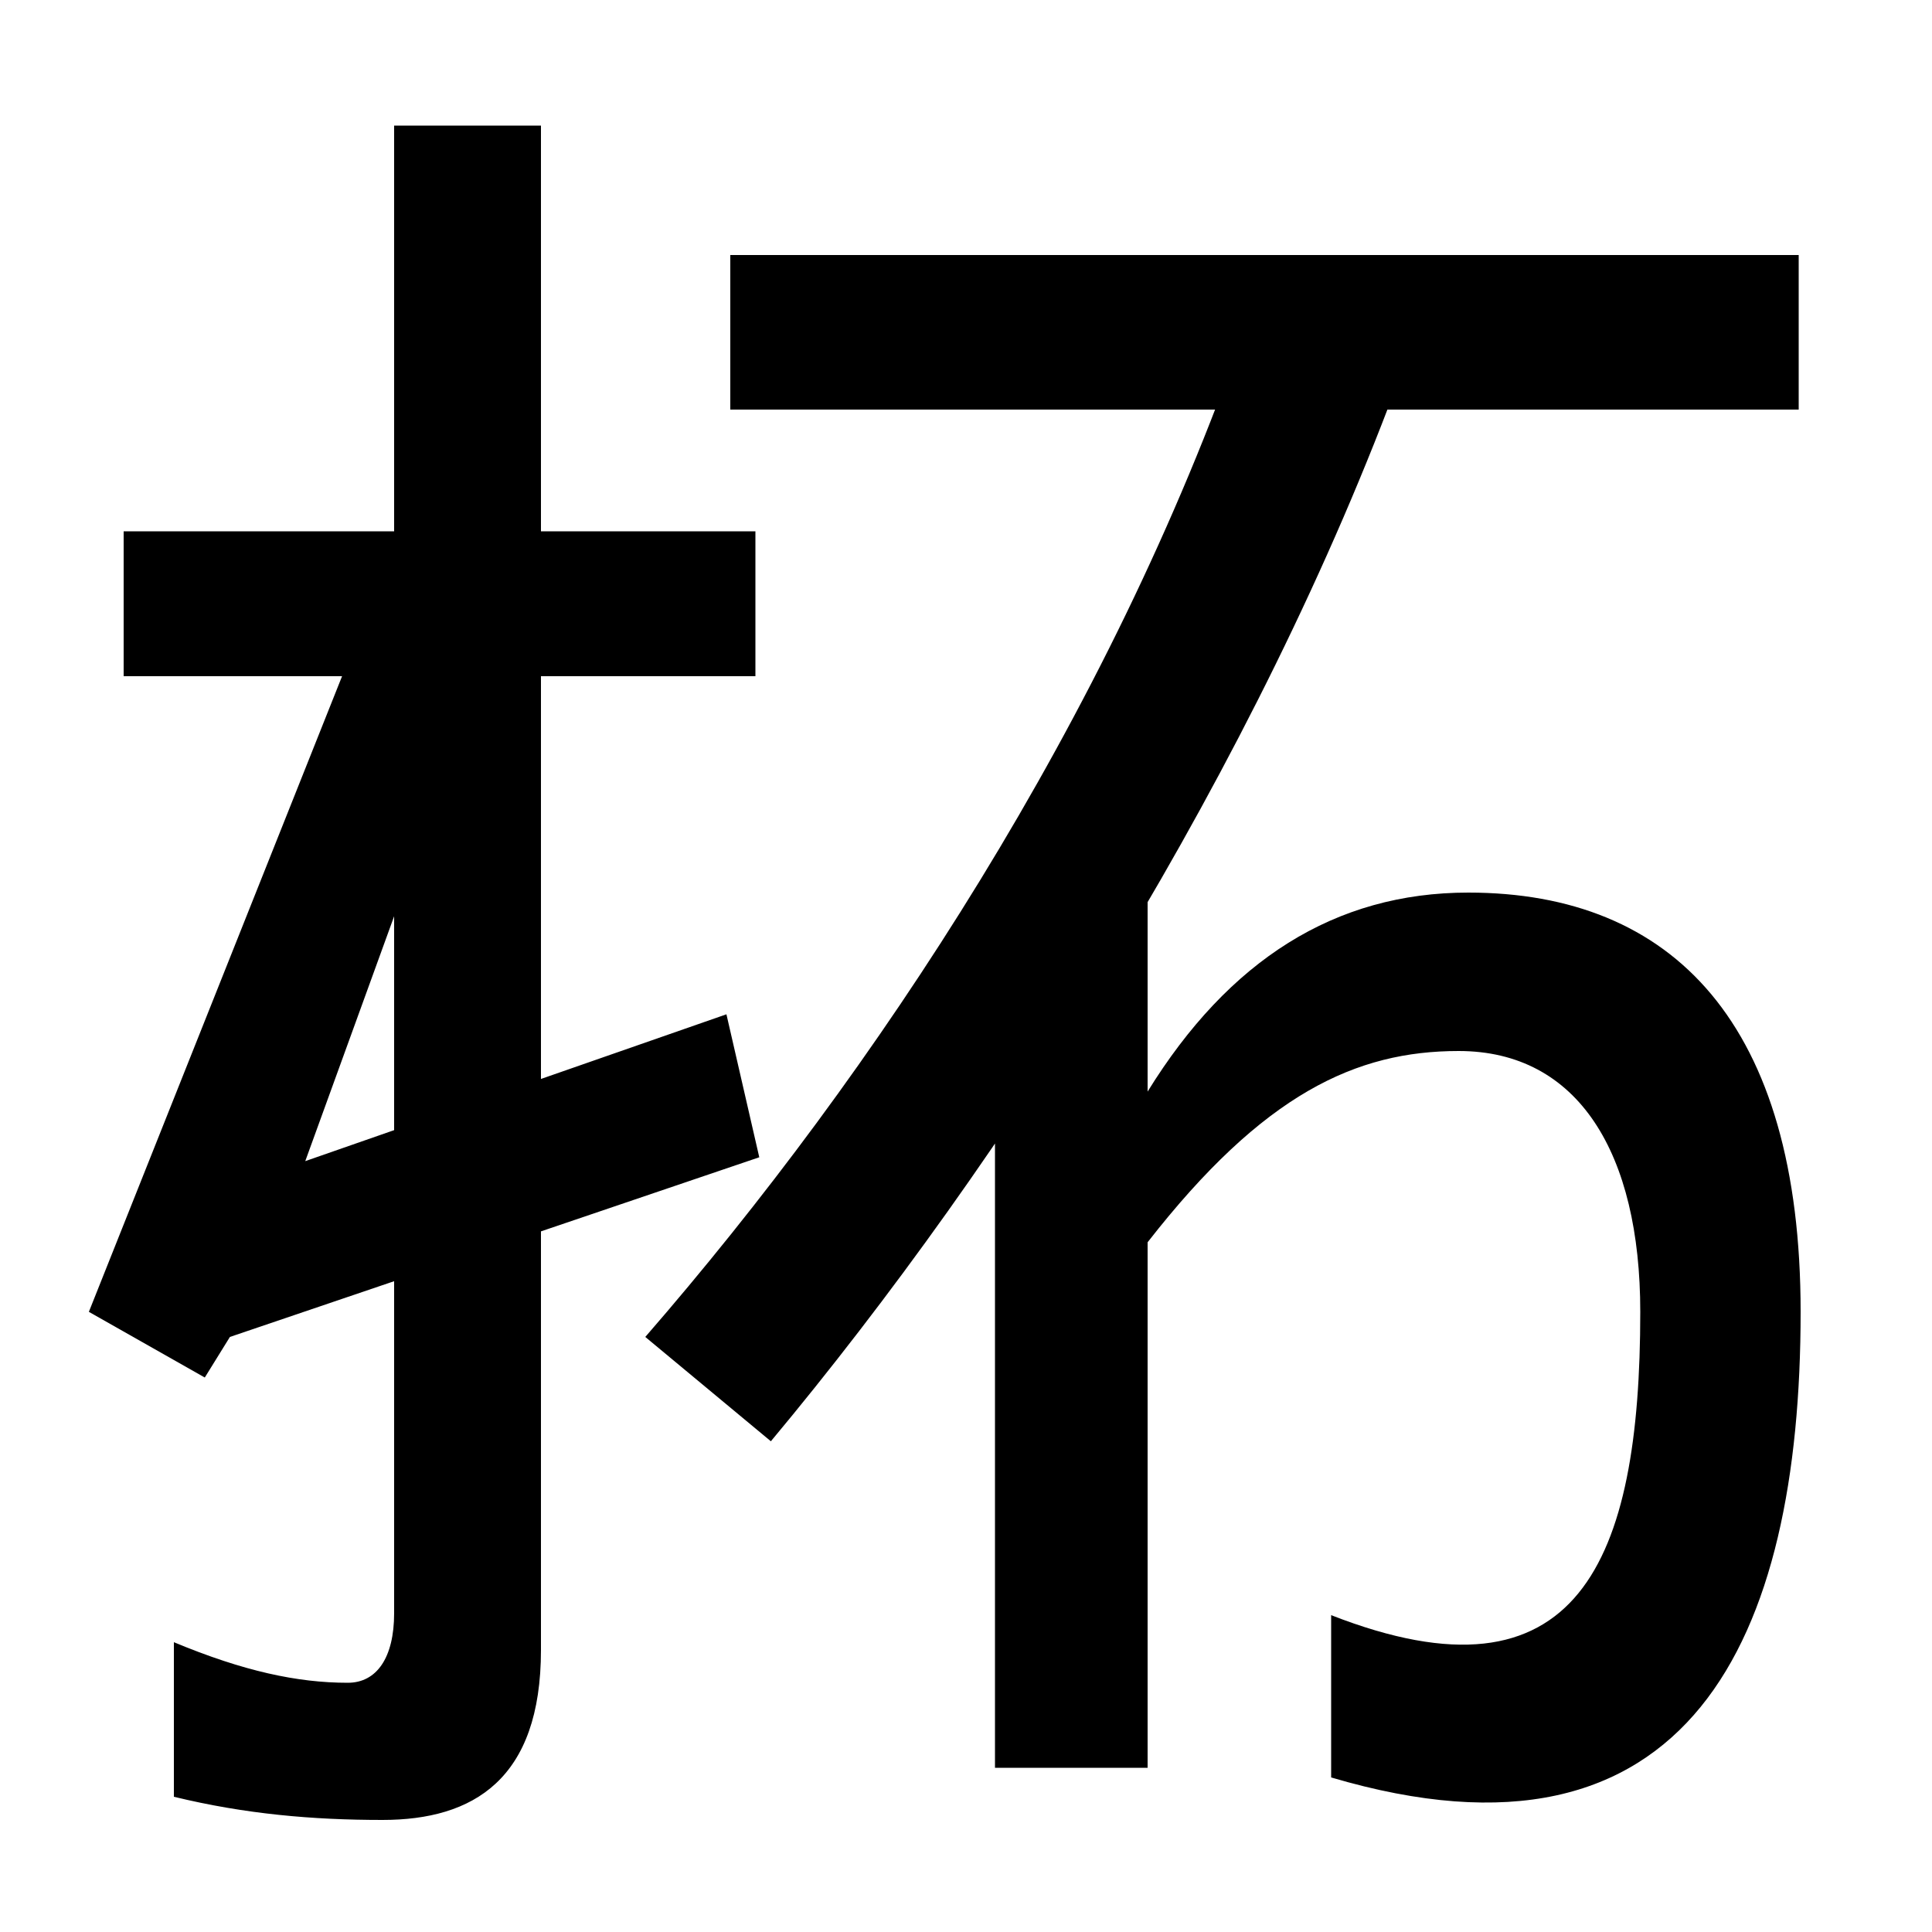
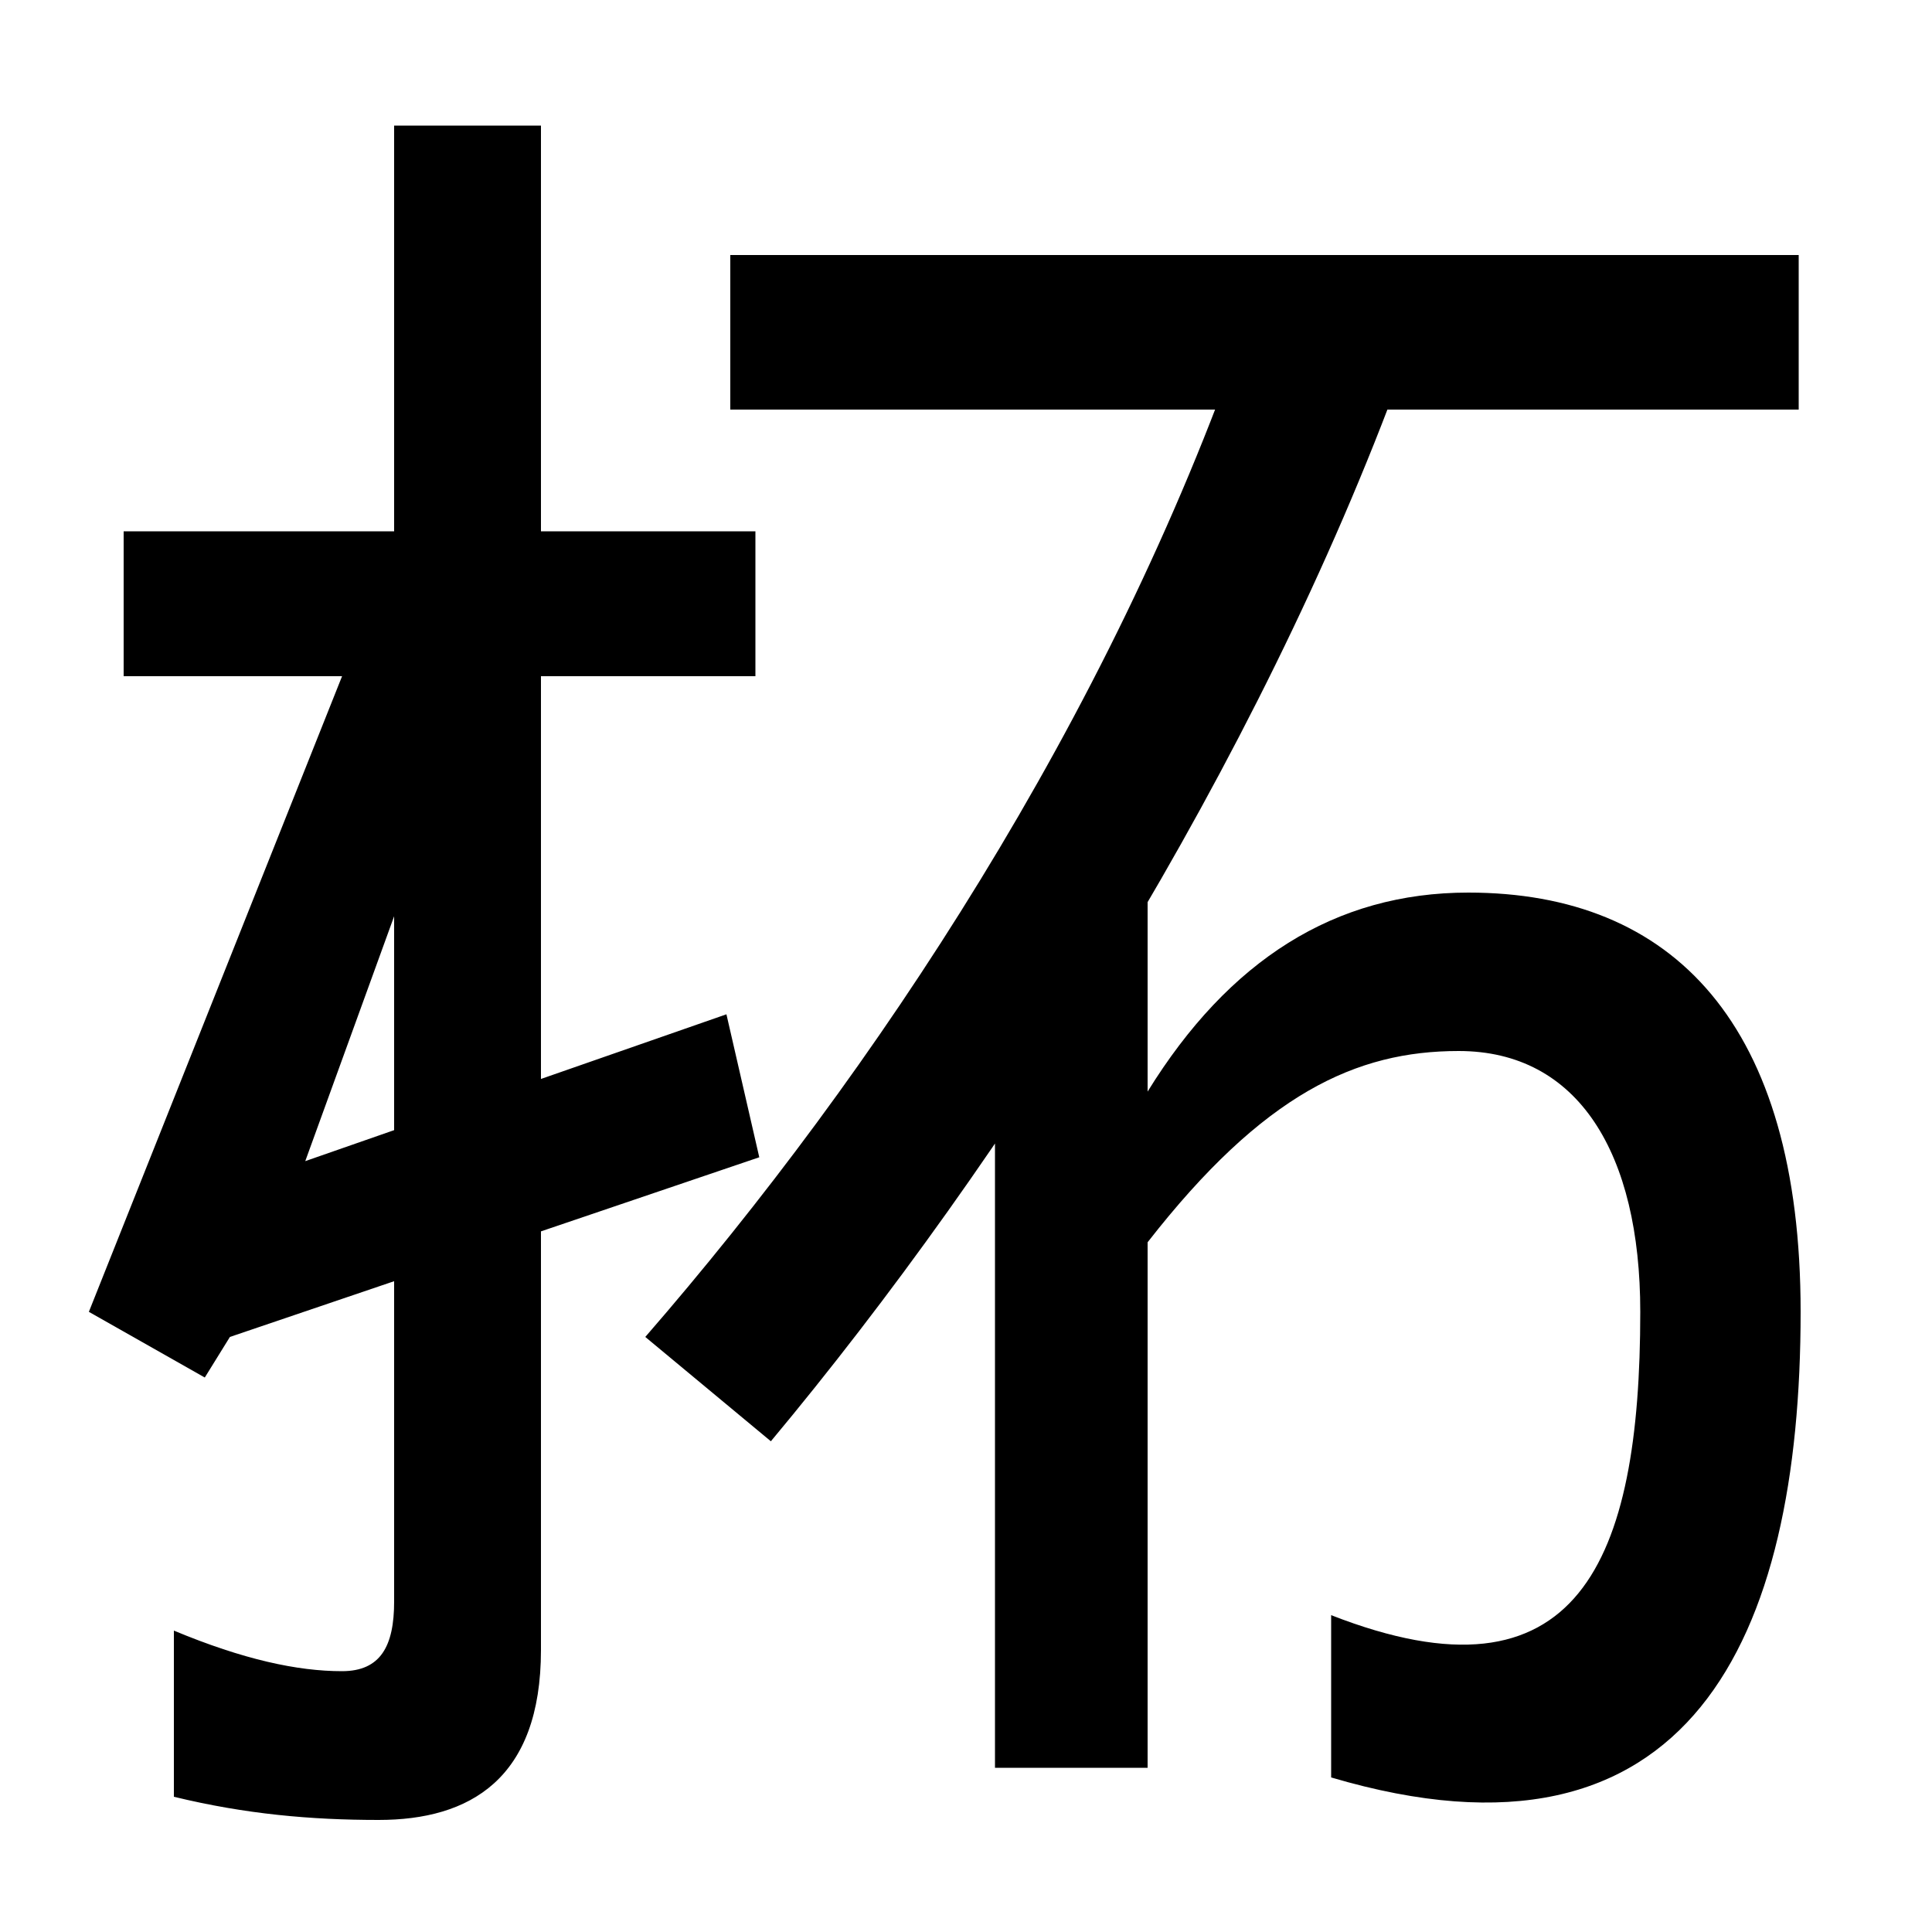
<svg xmlns="http://www.w3.org/2000/svg" width="1000" height="1000">
-   <path d="M64 605V530H391V605ZM46 201 106 167 119 188 393 281 376 355 158 279 252 538 191 565ZM198 -62C245 -62 280 -41 280 26V815H204V45C204 22 195 9 180 9C154 9 126 15 90 30V-50C127 -59 162 -62 198 -62ZM726 689 644 709C574 508 453 325 334 188L399 134C520 279 651 484 726 689ZM689 44V-40C875 -95 932 32 932 201C932 350 866 418 760 418C691 418 636 383 594 315V427H515V-35H594V237C654 314 702 336 755 336C817 336 849 283 849 201C849 72 817 -6 689 44ZM378 668H931V748H378Z" transform="translate(0, 880) scale(1,-1)" />
+   <path d="M64 605V530H391V605ZM46 201 106 167 119 188 393 281 376 355 158 279 252 538 191 565ZM196 -62C243 -62 280 -41 280 26V815H204V51C204 28 197 15 177 15C154 15 126 21 90 36V-50C127 -59 161 -62 196 -62ZM726 689 644 709C574 508 453 325 334 188L399 134C520 279 651 484 726 689ZM689 44V-40C875 -95 932 32 932 201C932 350 866 418 760 418C691 418 636 383 594 315V427H515V-35H594V237C654 314 702 336 755 336C817 336 849 283 849 201C849 72 817 -6 689 44ZM378 668H931V748H378Z" transform="translate(0, 880) scale(1,-1)" />
</svg>
